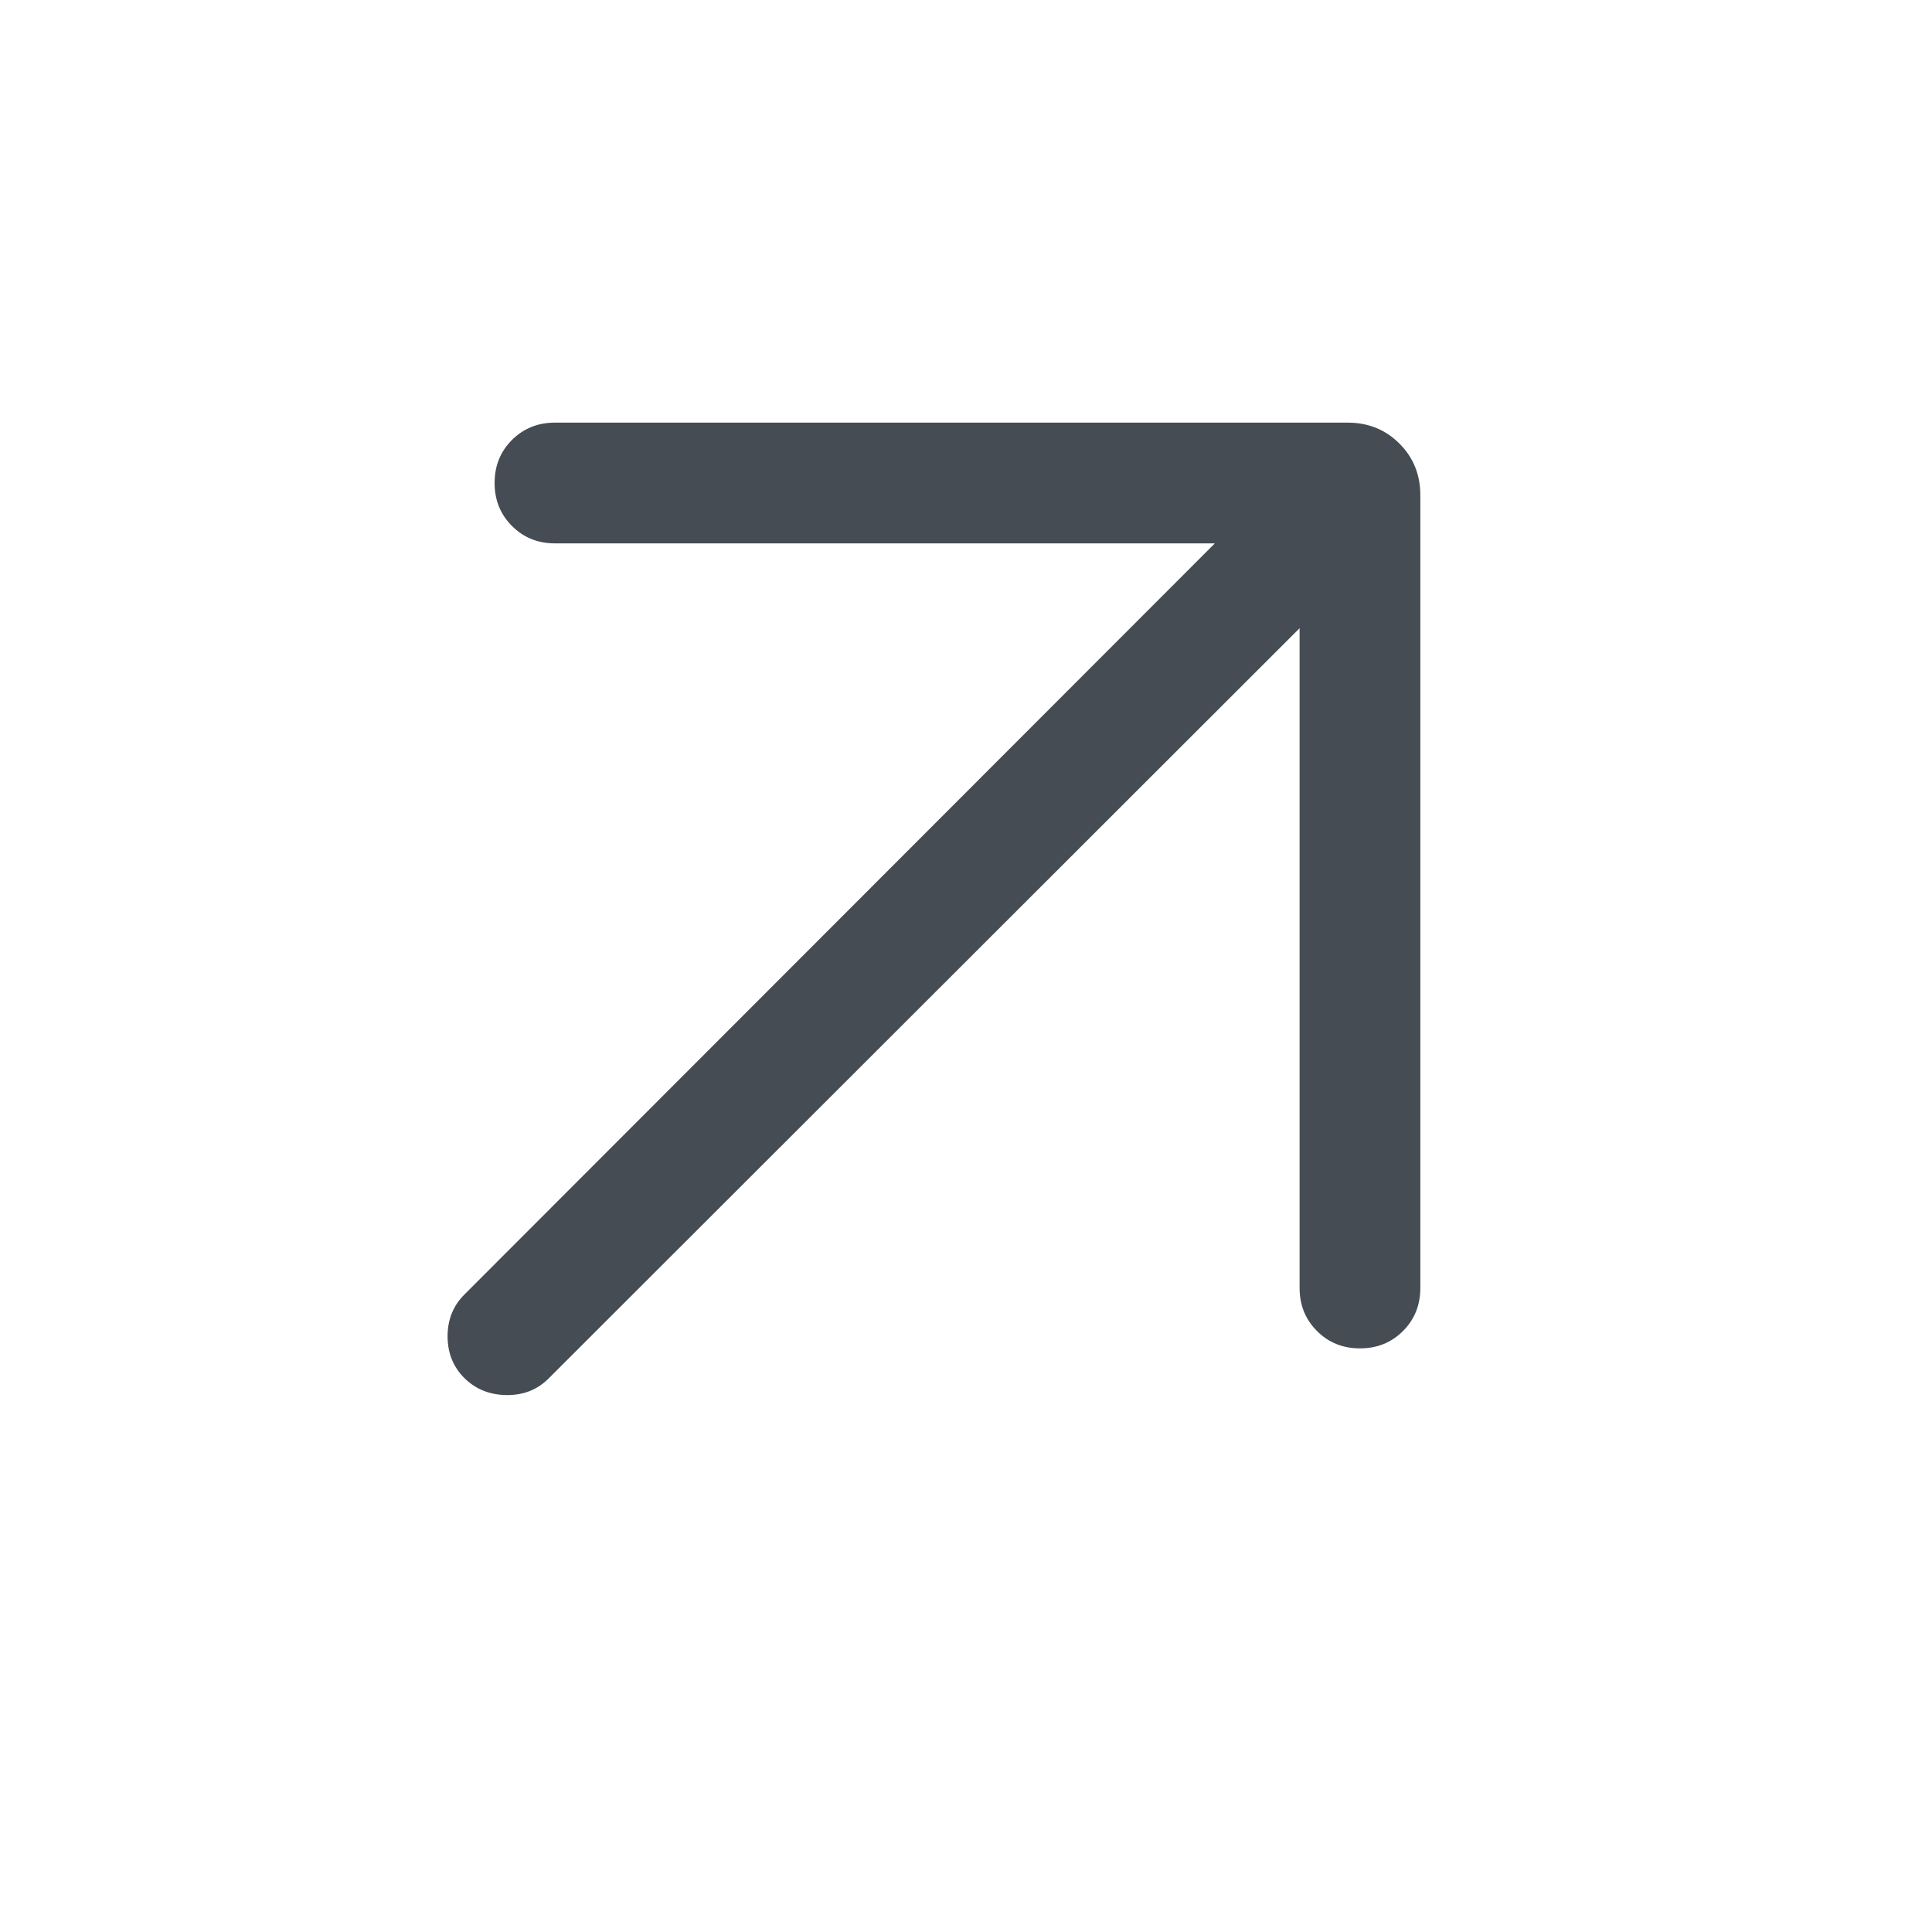
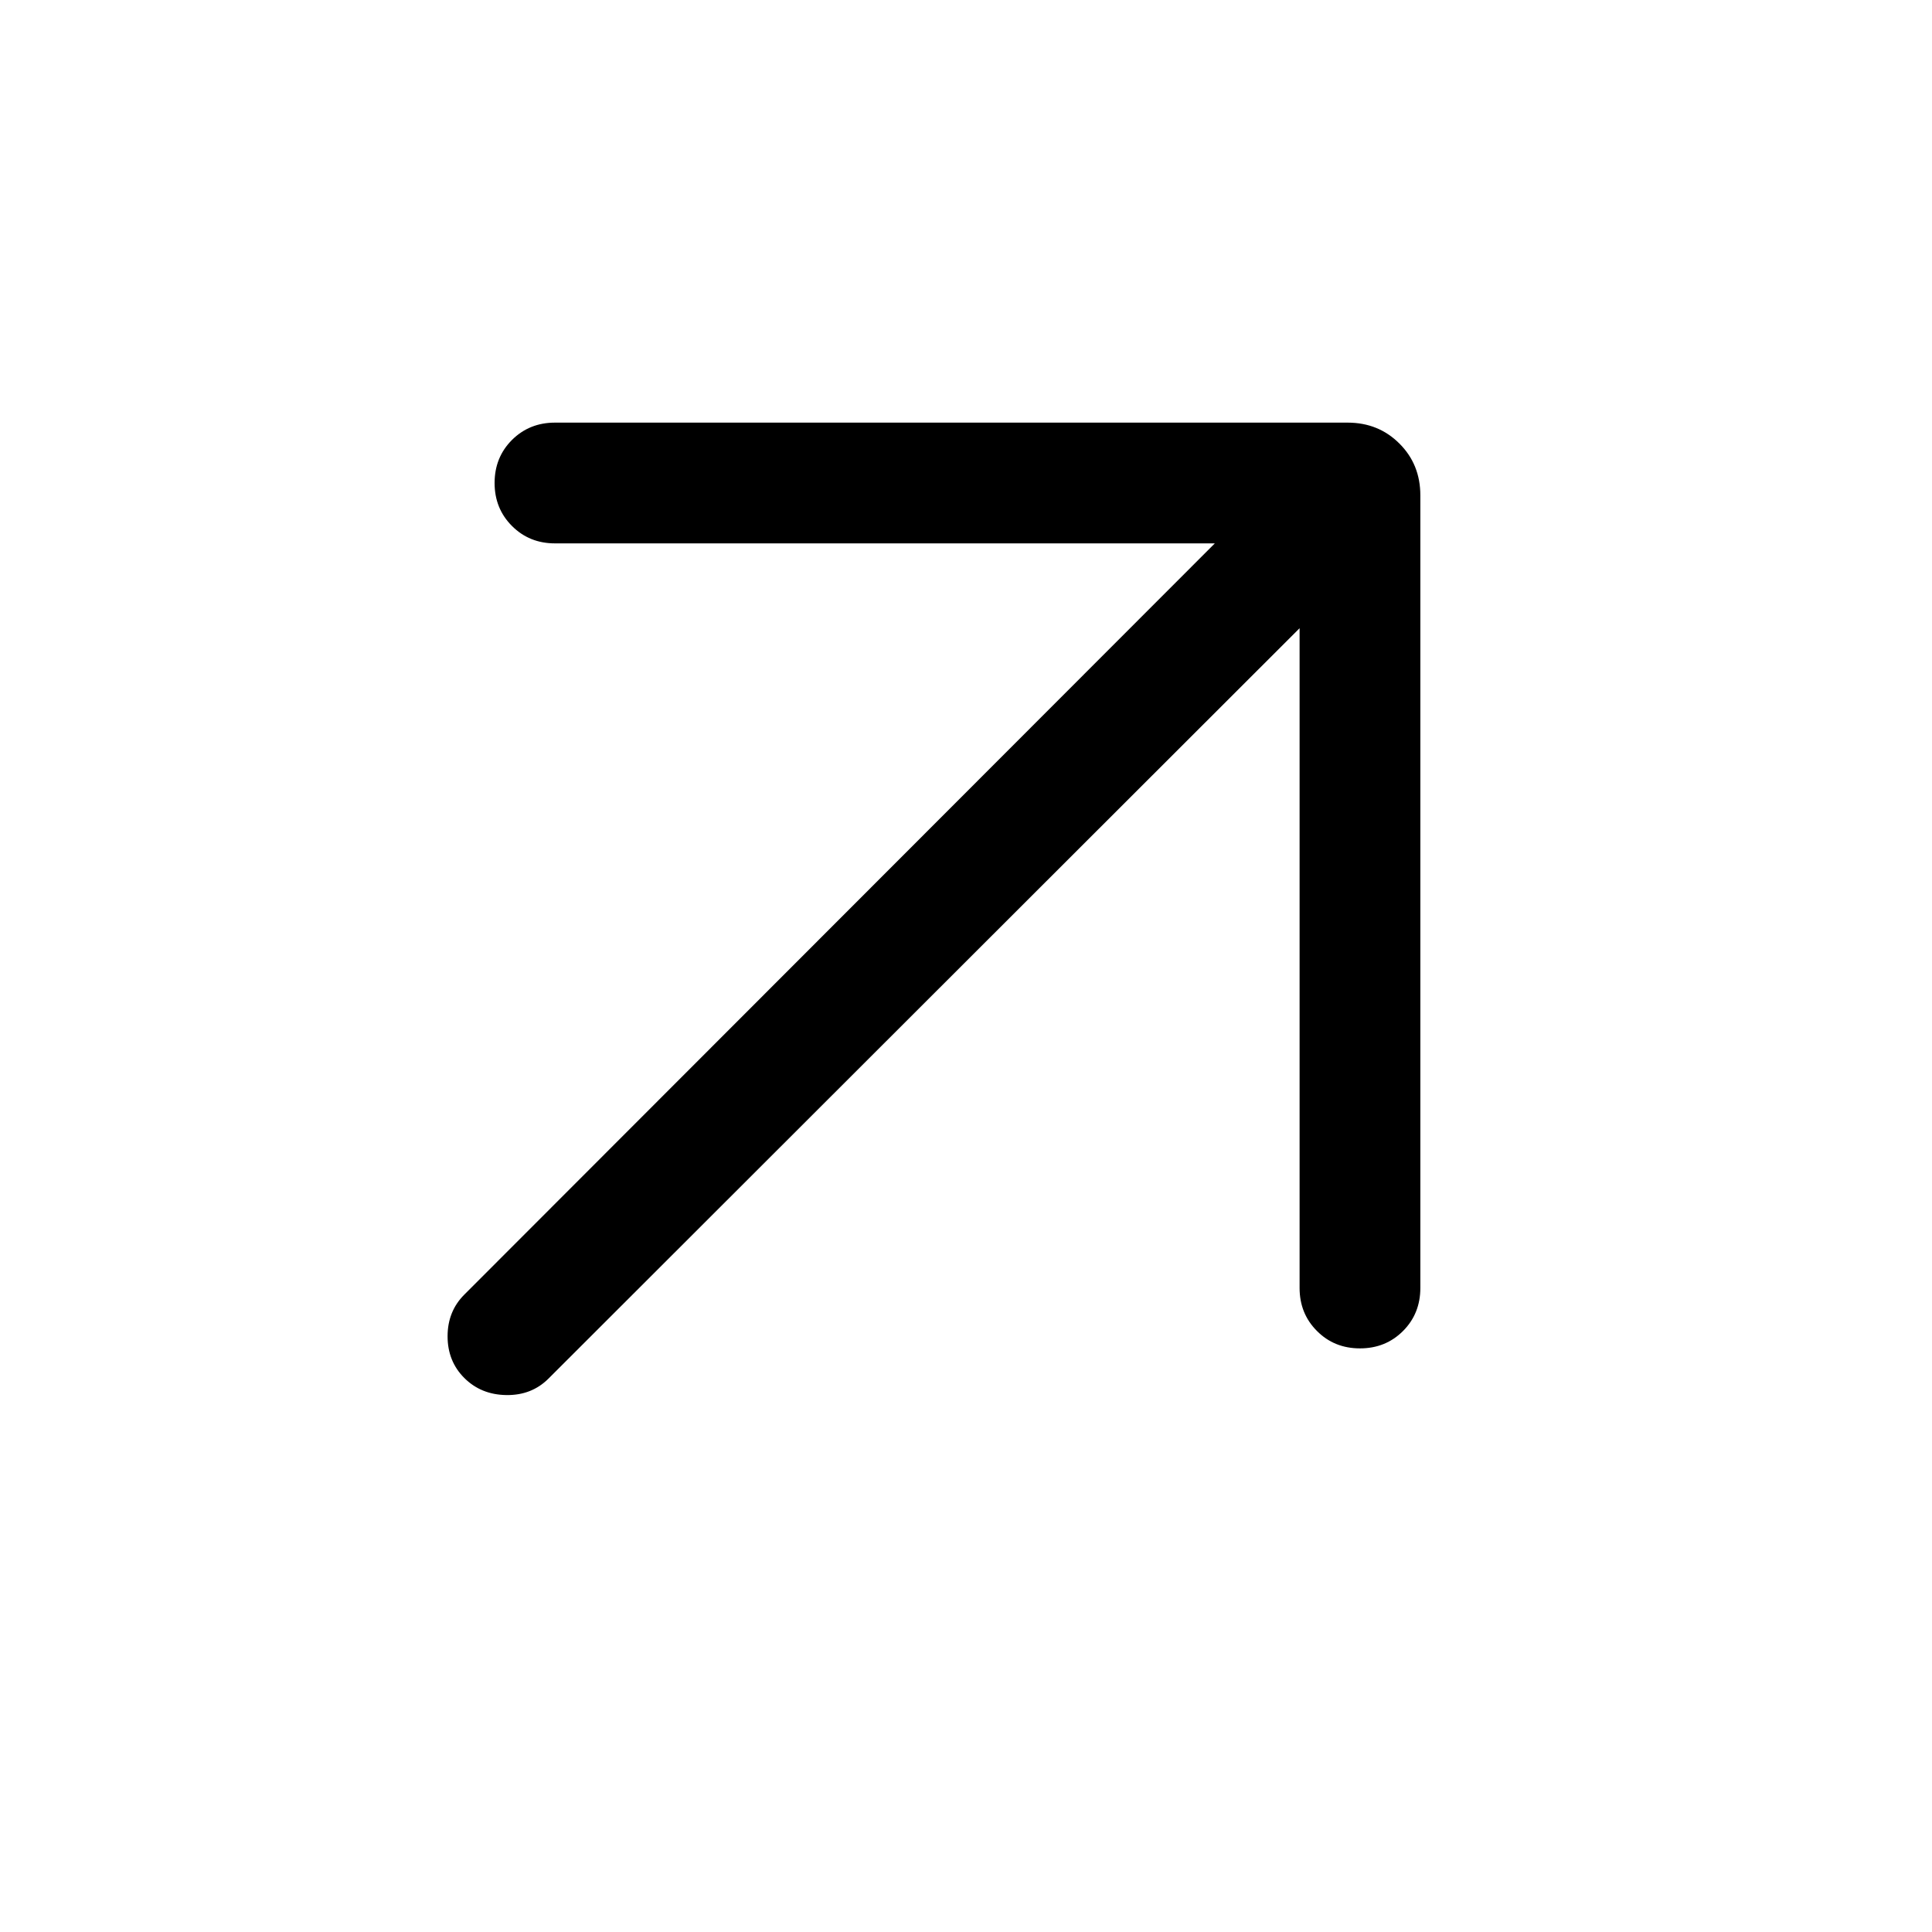
- <svg xmlns="http://www.w3.org/2000/svg" viewBox="0 0 24 24" fill="none">
+ <svg xmlns="http://www.w3.org/2000/svg" viewBox="0 0 24 24" fill="currentColor">
  <mask id="mask0_1239_16860" style="mask-type:alpha" maskUnits="userSpaceOnUse" x="0" y="0" width="24" height="24">
-     <rect width="24" height="24" fill="#D9D9D9" />
+     <rect width="24" height="24" fill="currentColor" />
  </mask>
  <g mask="url(#mask0_1239_16860)">
-     <path d="M16.144 7.804L6.812 17.127C6.673 17.265 6.499 17.333 6.29 17.33C6.08 17.327 5.906 17.256 5.767 17.117C5.629 16.979 5.56 16.806 5.56 16.6C5.56 16.394 5.629 16.221 5.767 16.083L15.091 6.75H6.894C6.682 6.75 6.504 6.678 6.36 6.534C6.216 6.39 6.144 6.212 6.144 6C6.144 5.787 6.216 5.609 6.36 5.465C6.504 5.322 6.682 5.25 6.894 5.25H16.74C16.997 5.25 17.211 5.337 17.384 5.51C17.558 5.683 17.644 5.898 17.644 6.154V16C17.644 16.212 17.572 16.391 17.429 16.534C17.285 16.678 17.107 16.75 16.894 16.75C16.681 16.75 16.503 16.678 16.36 16.534C16.216 16.391 16.144 16.212 16.144 16V7.804Z" fill="#464C53" />
+     <path d="M16.144 7.804L6.812 17.127C6.673 17.265 6.499 17.333 6.29 17.33C6.08 17.327 5.906 17.256 5.767 17.117C5.629 16.979 5.56 16.806 5.56 16.6C5.56 16.394 5.629 16.221 5.767 16.083L15.091 6.75H6.894C6.682 6.75 6.504 6.678 6.36 6.534C6.216 6.39 6.144 6.212 6.144 6C6.144 5.787 6.216 5.609 6.36 5.465C6.504 5.322 6.682 5.25 6.894 5.25H16.74C16.997 5.25 17.211 5.337 17.384 5.51C17.558 5.683 17.644 5.898 17.644 6.154V16C17.644 16.212 17.572 16.391 17.429 16.534C17.285 16.678 17.107 16.75 16.894 16.75C16.681 16.75 16.503 16.678 16.36 16.534C16.216 16.391 16.144 16.212 16.144 16V7.804Z" fill="currentColor" />
  </g>
</svg>
